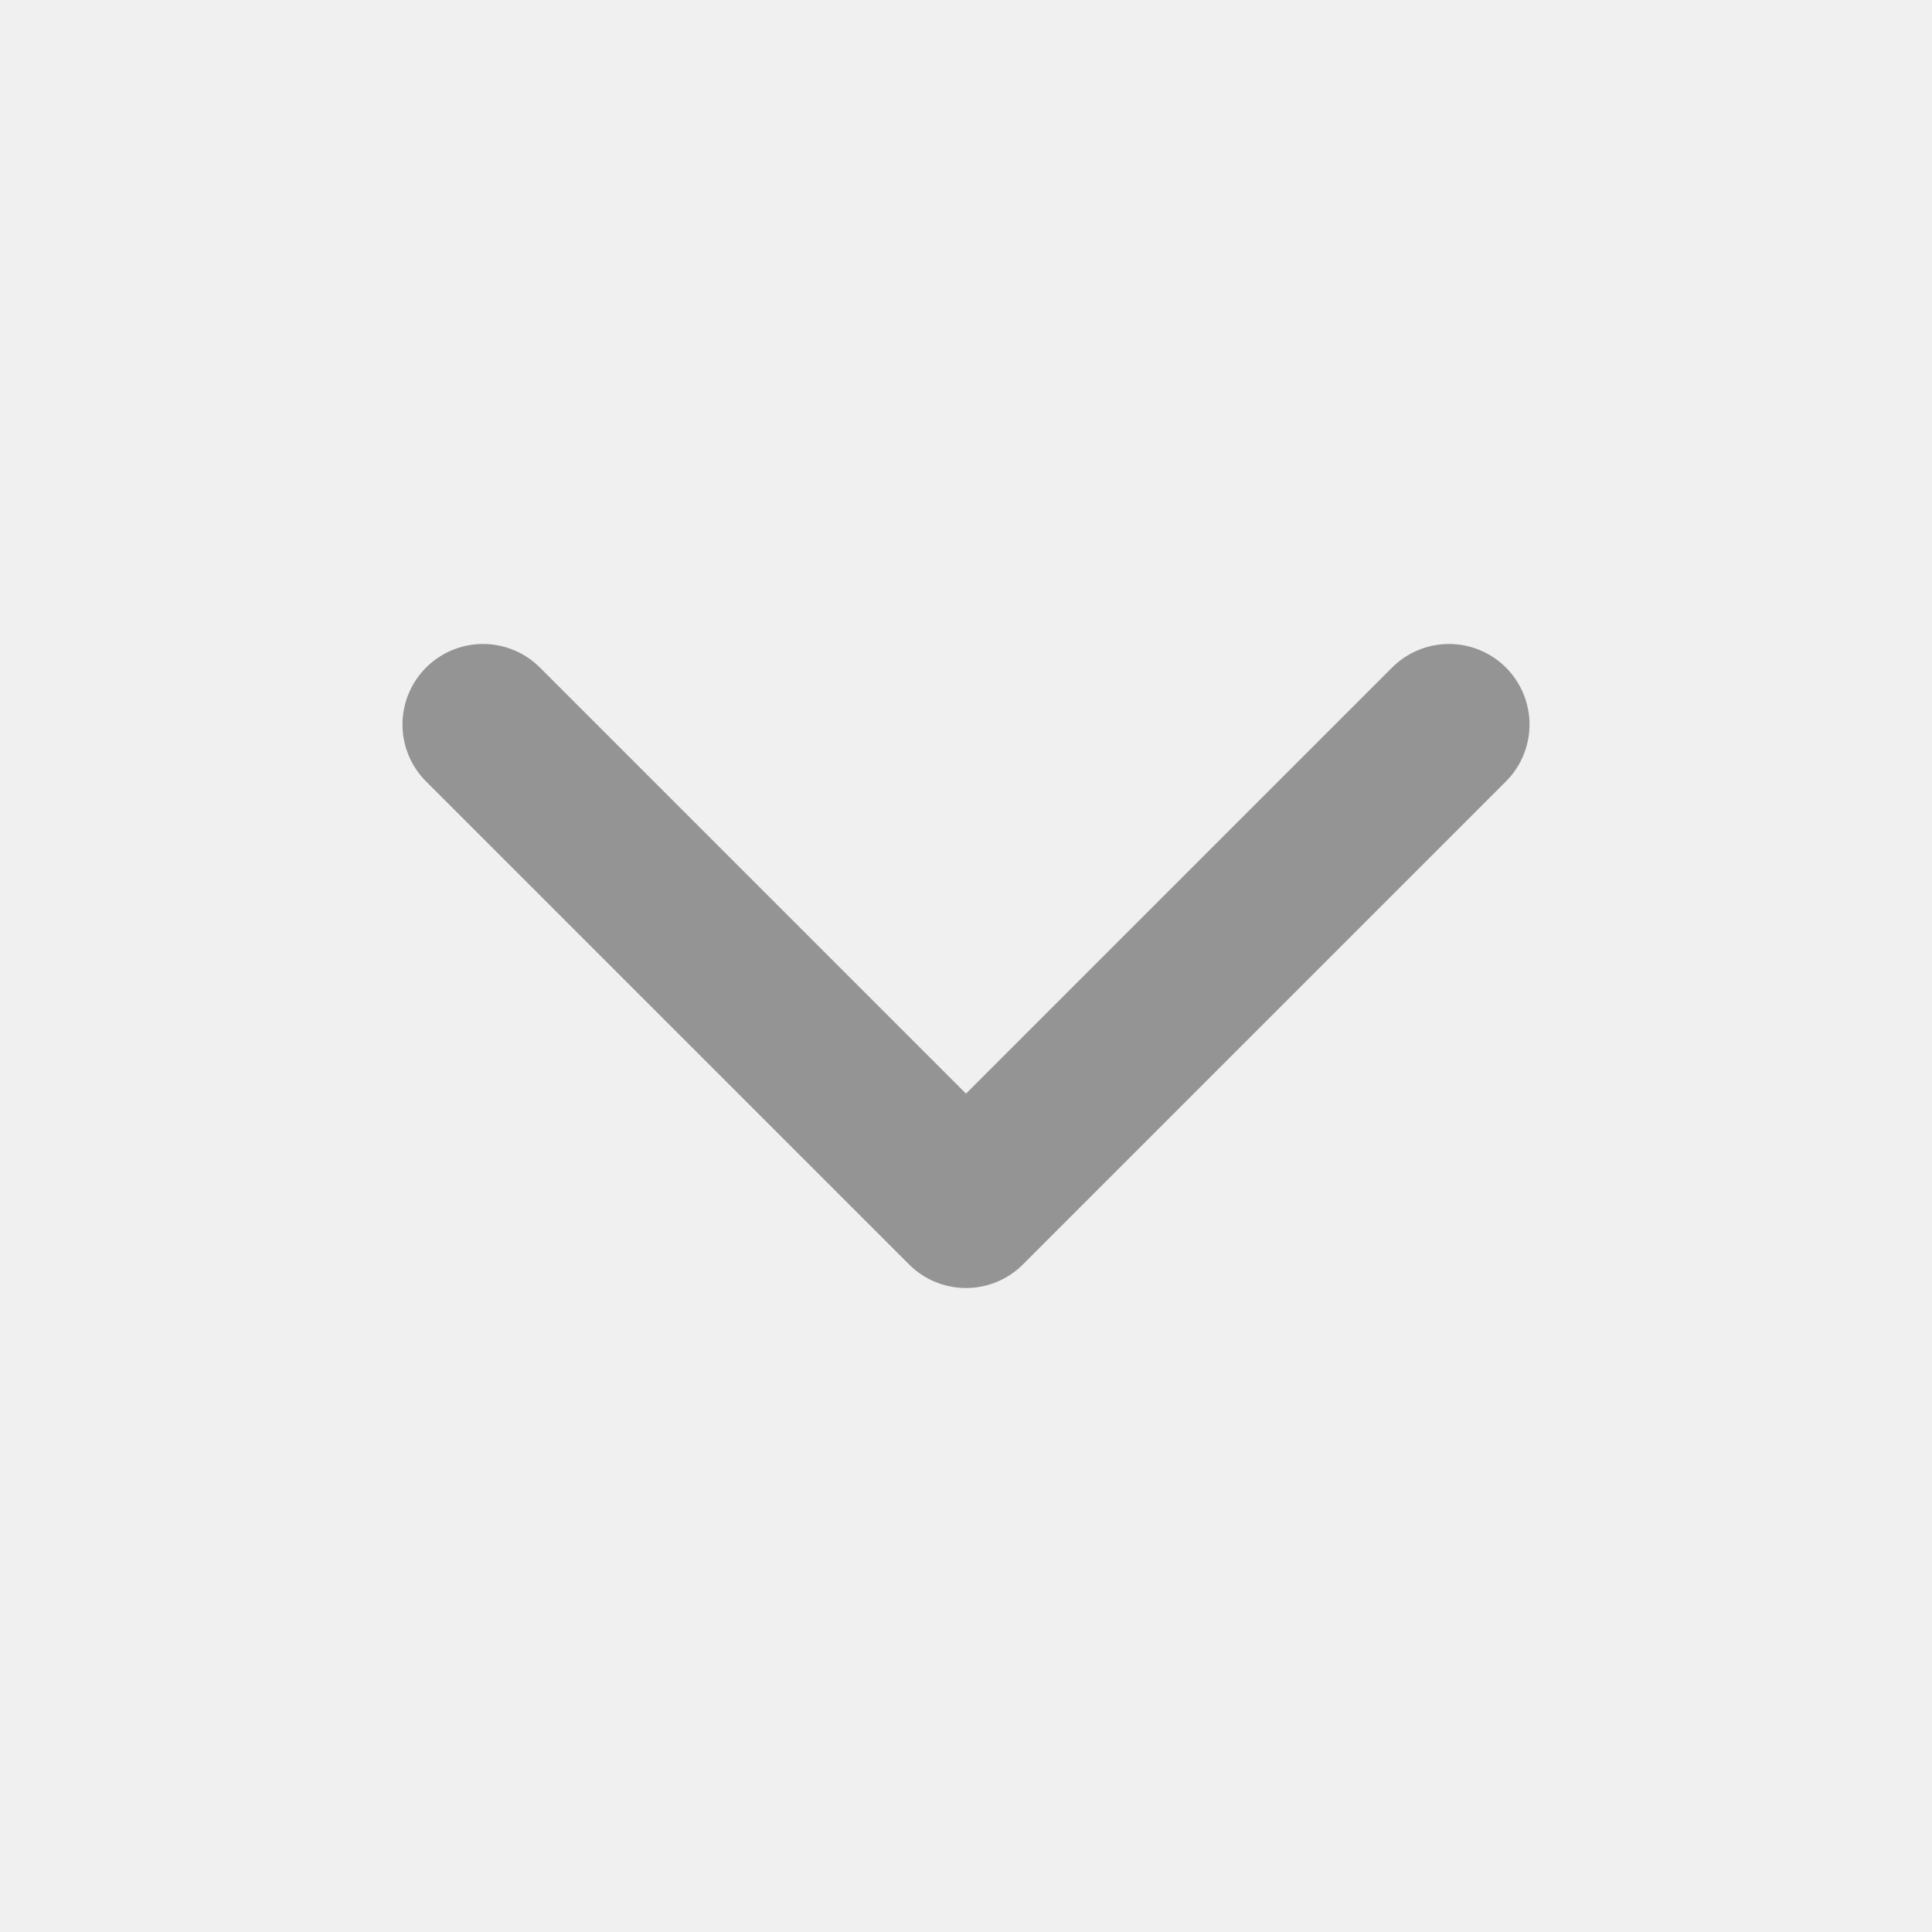
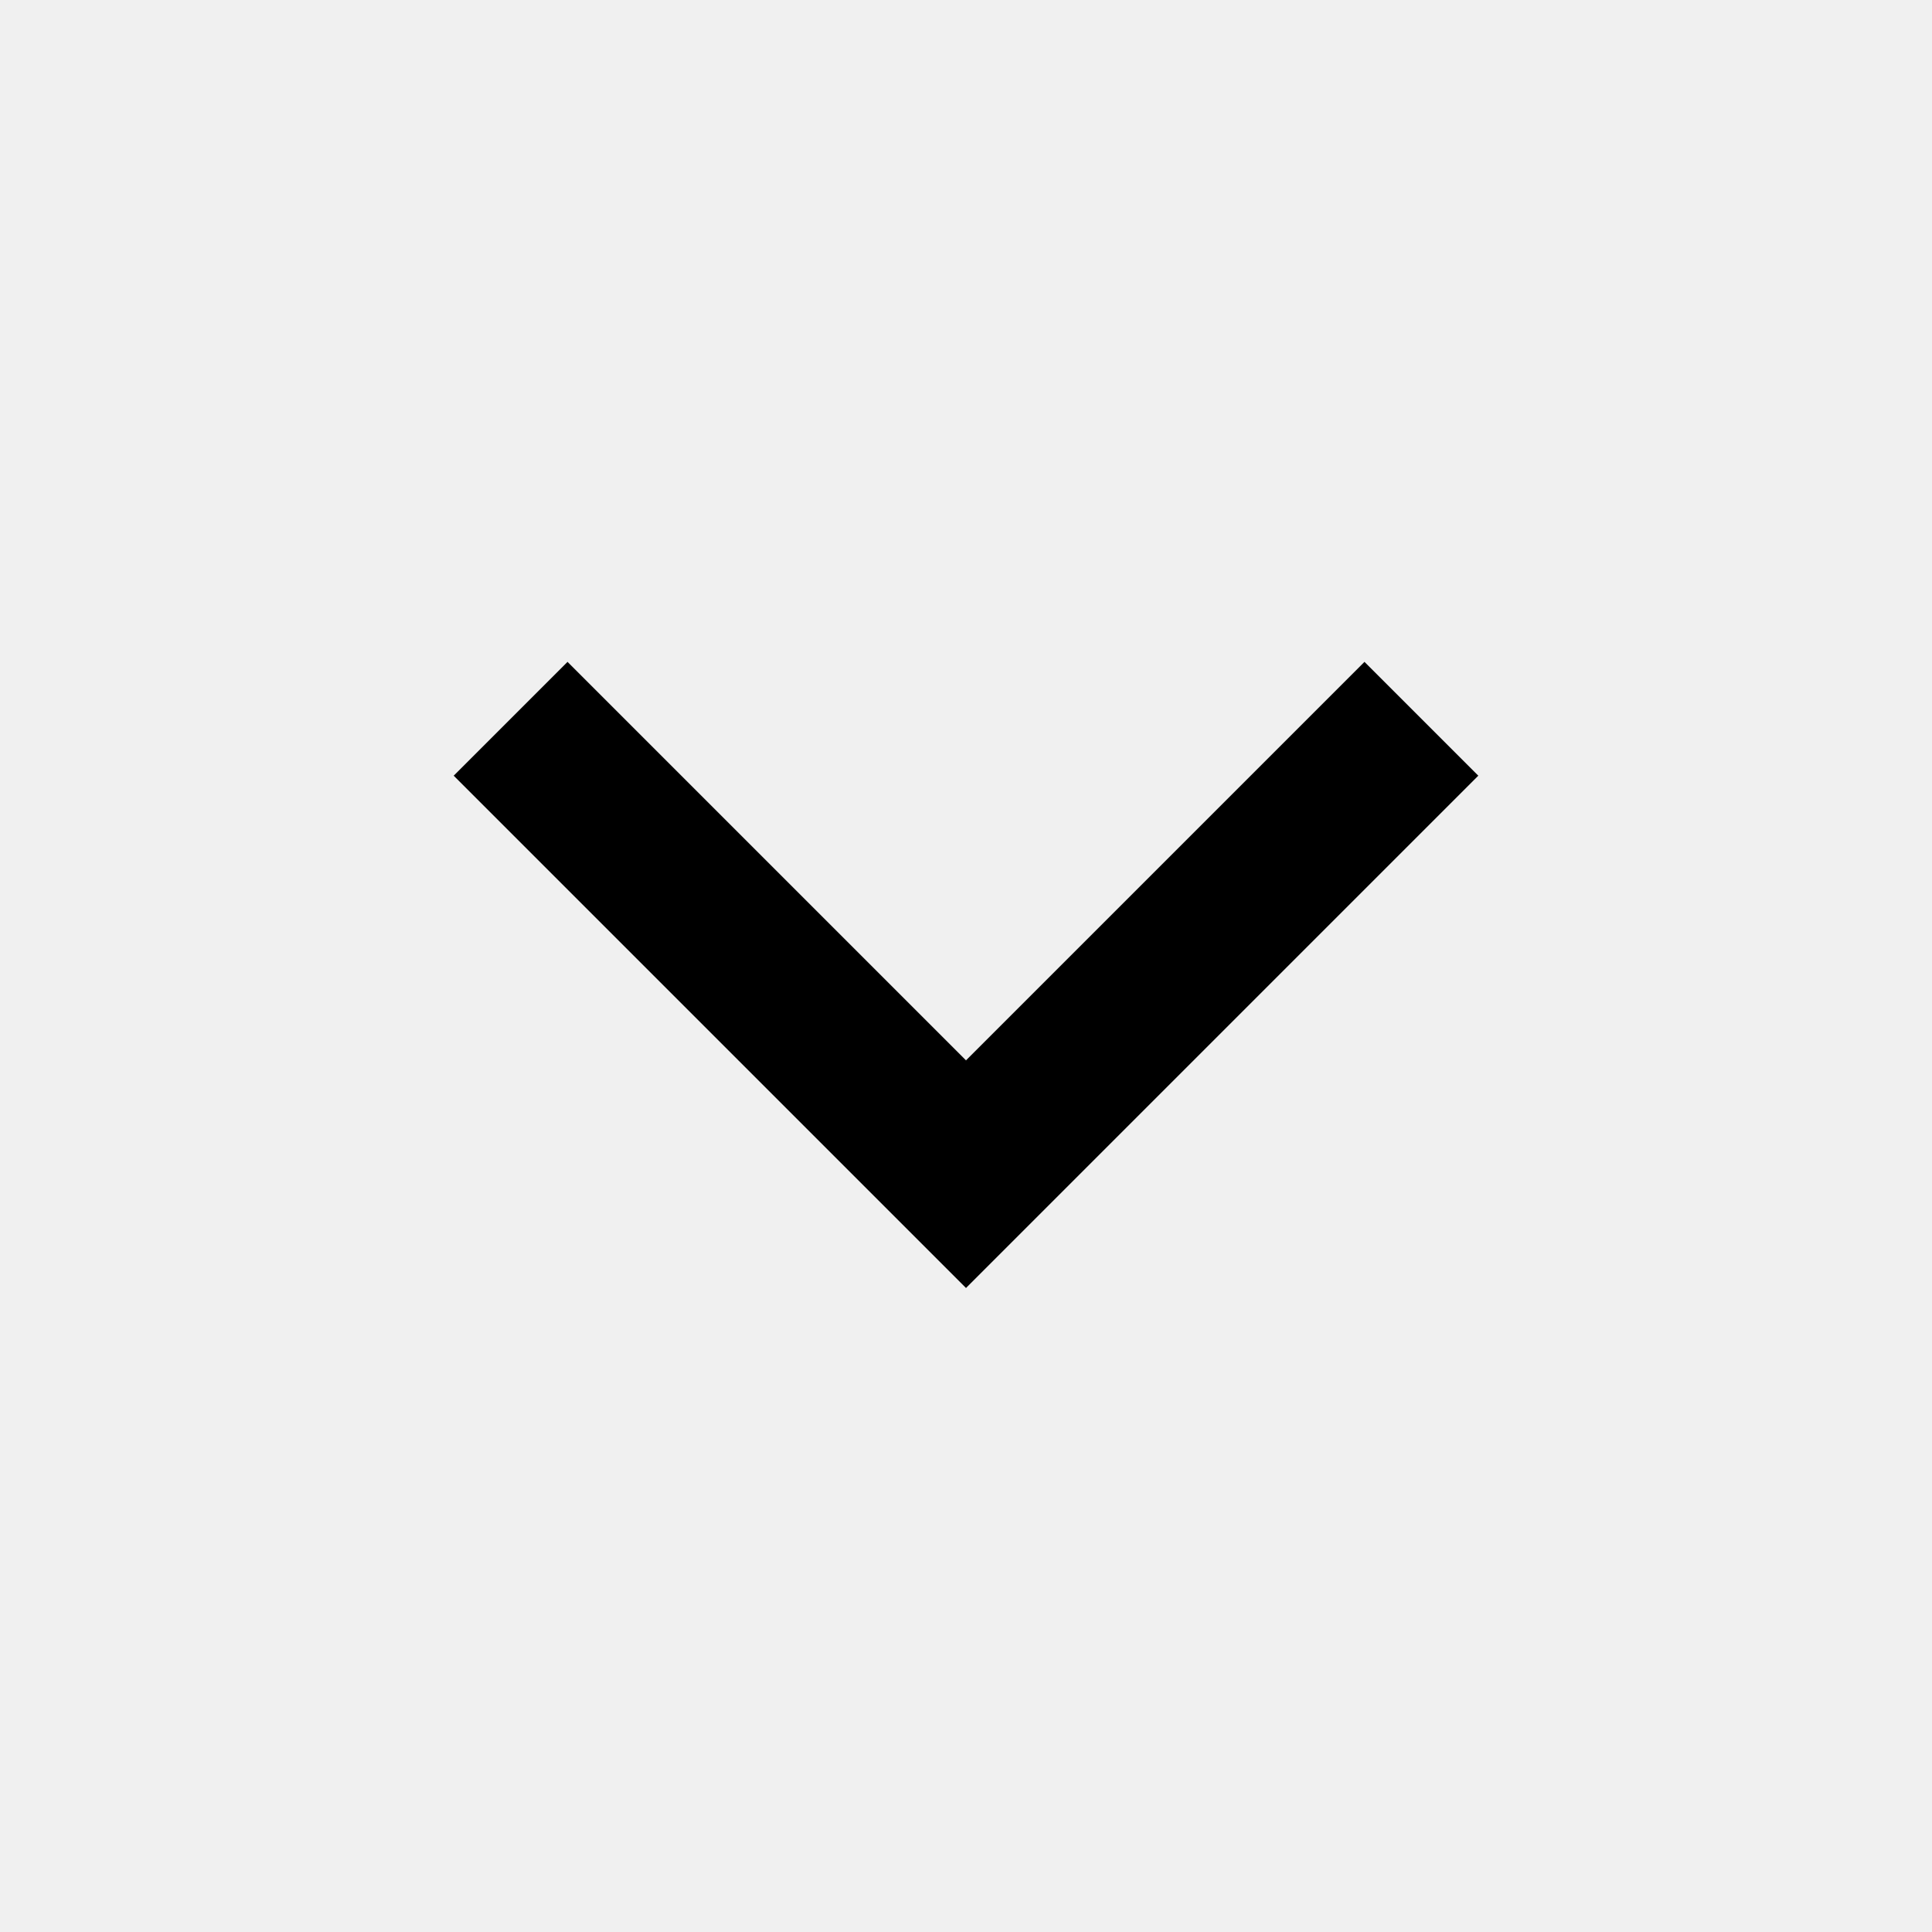
- <svg xmlns="http://www.w3.org/2000/svg" width="14" height="14" viewBox="0 0 14 14" fill="none">
-   <path d="M3.5 5.25L7 8.75L10.5 5.25" stroke="#949494" stroke-width="1.167" stroke-linecap="round" stroke-linejoin="round" />
+ <svg xmlns="http://www.w3.org/2000/svg" width="24" height="24" viewBox="0 0 24 24" fill="none">
+   <g clip-path="url(#clip0_102_508)">
+     <path d="M12 13.172L16.95 8.222L18.364 9.636L12 16L5.636 9.636L7.05 8.222L12 13.172Z" fill="black" />
+   </g>
+   <defs>
+     <clipPath id="clip0_102_508">
+       <rect width="24" height="24" fill="white" />
+     </clipPath>
+   </defs>
</svg>
